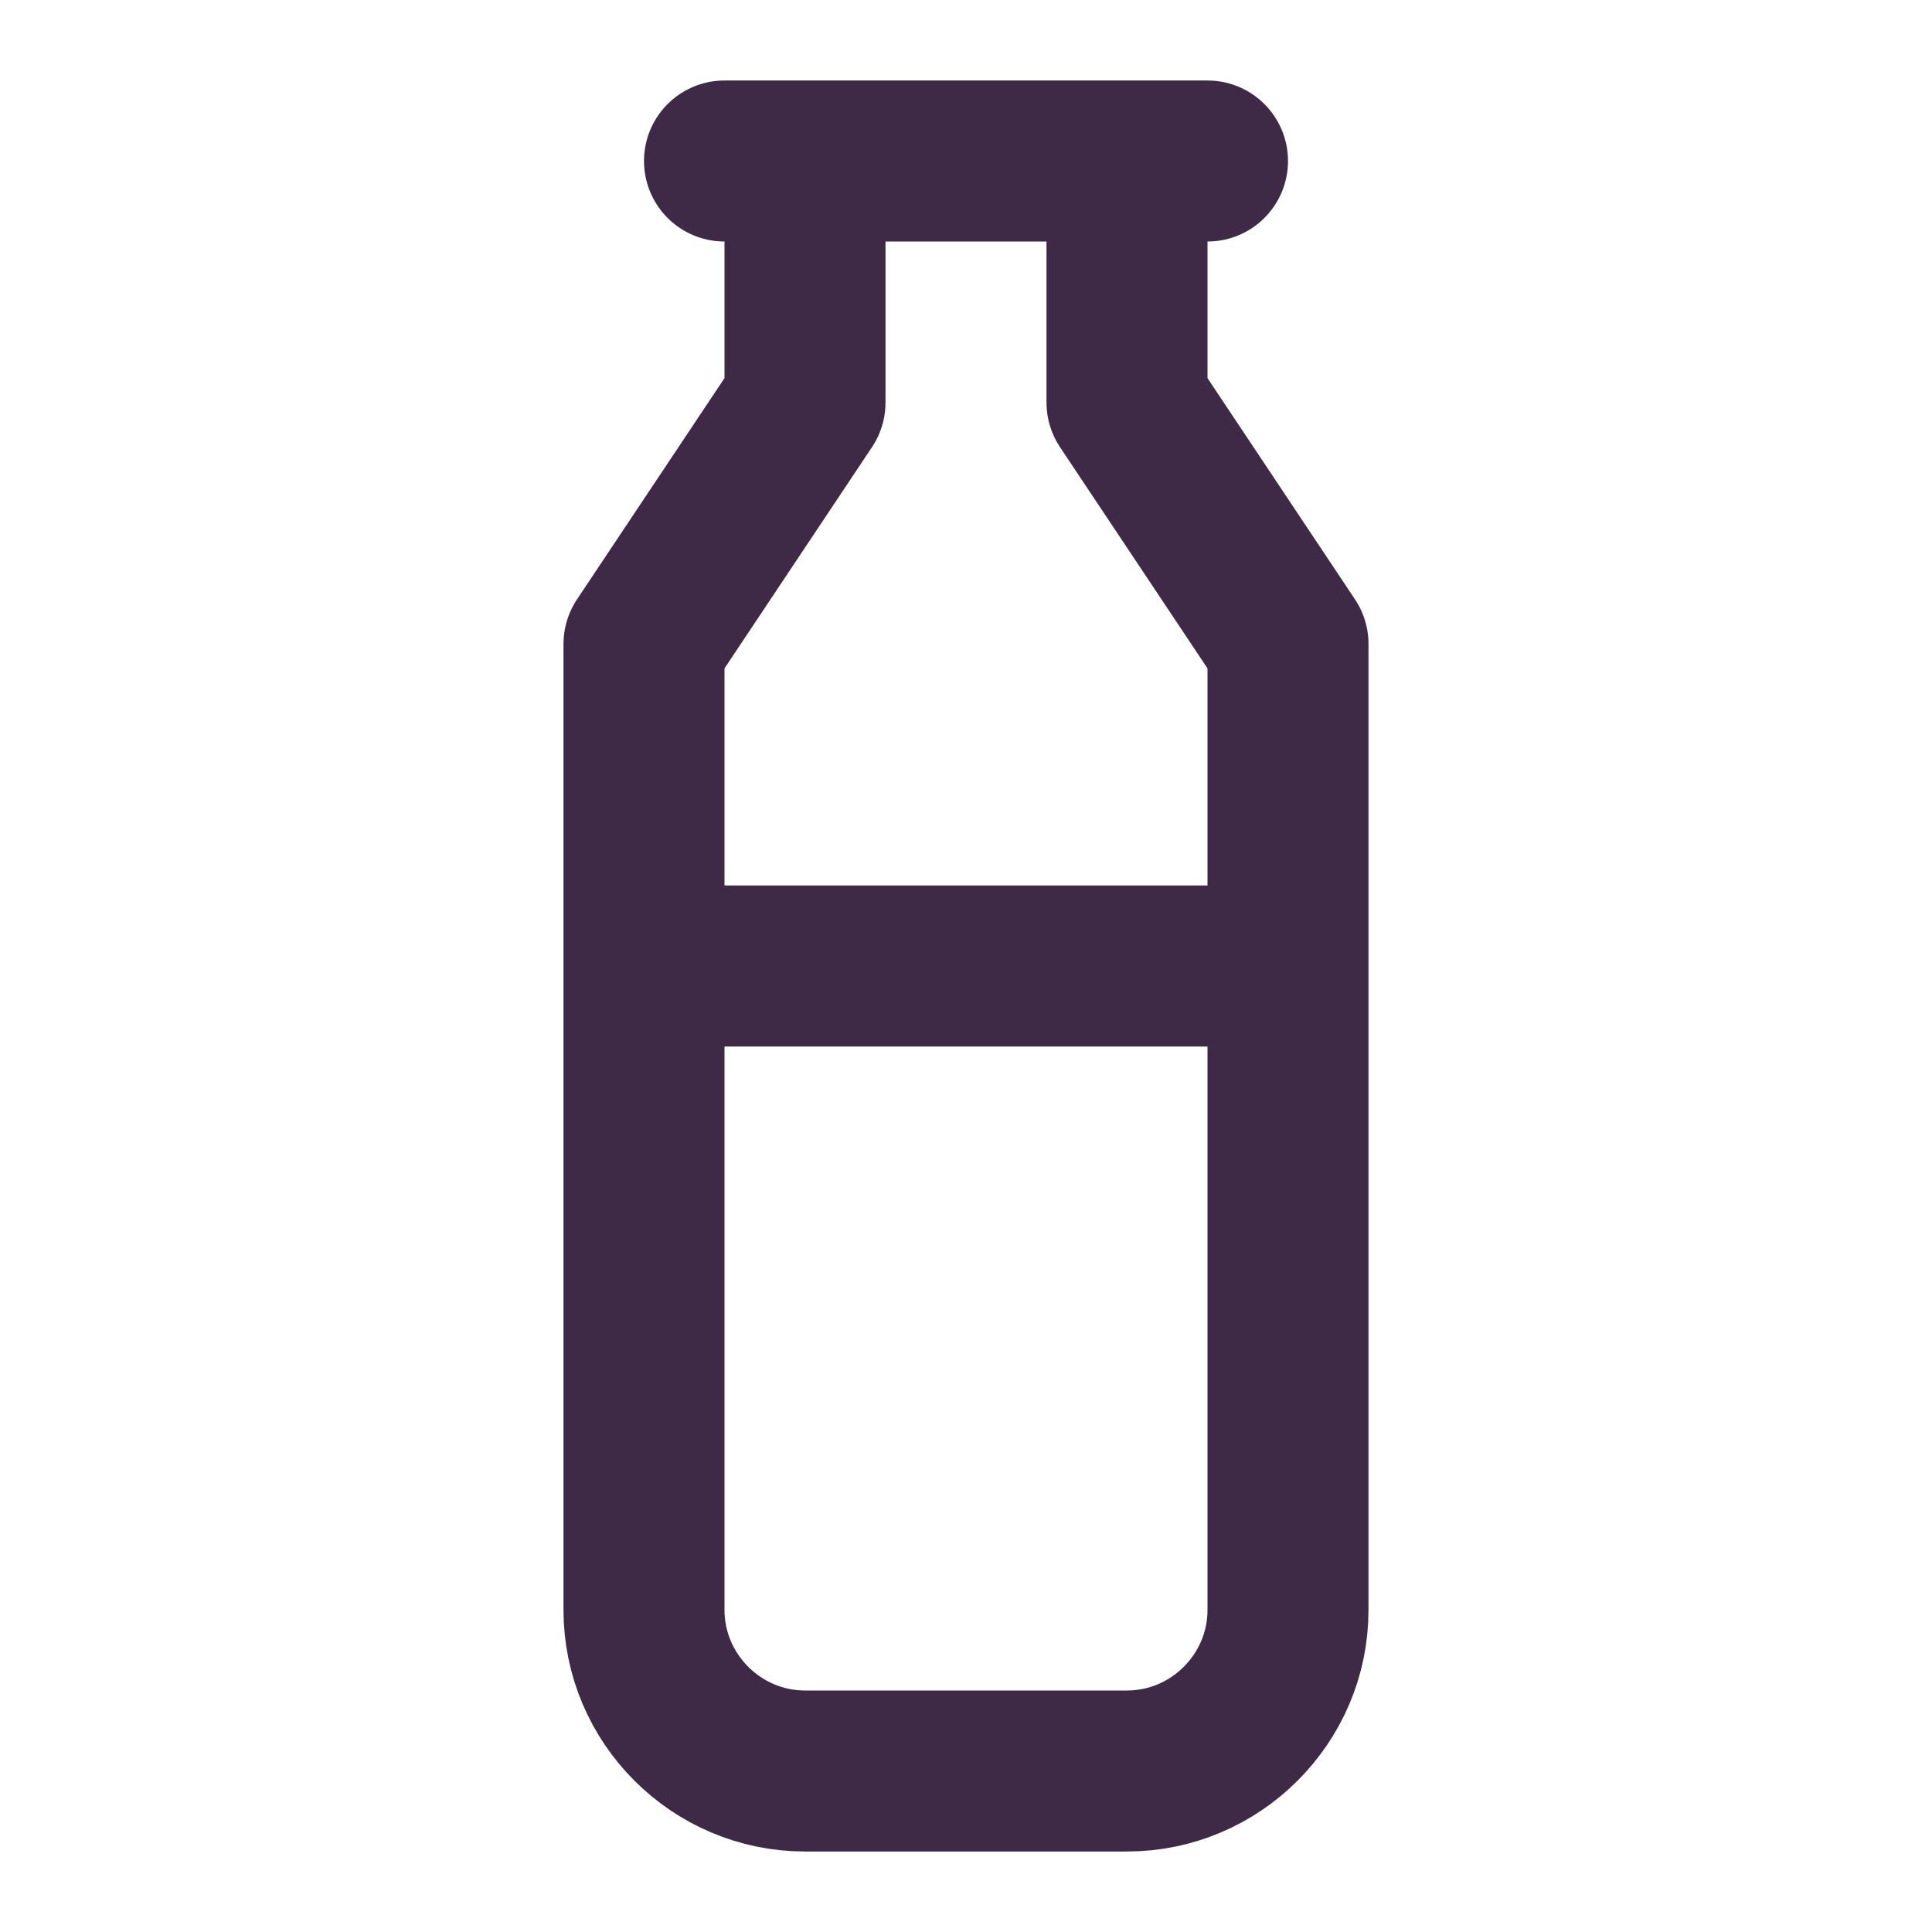
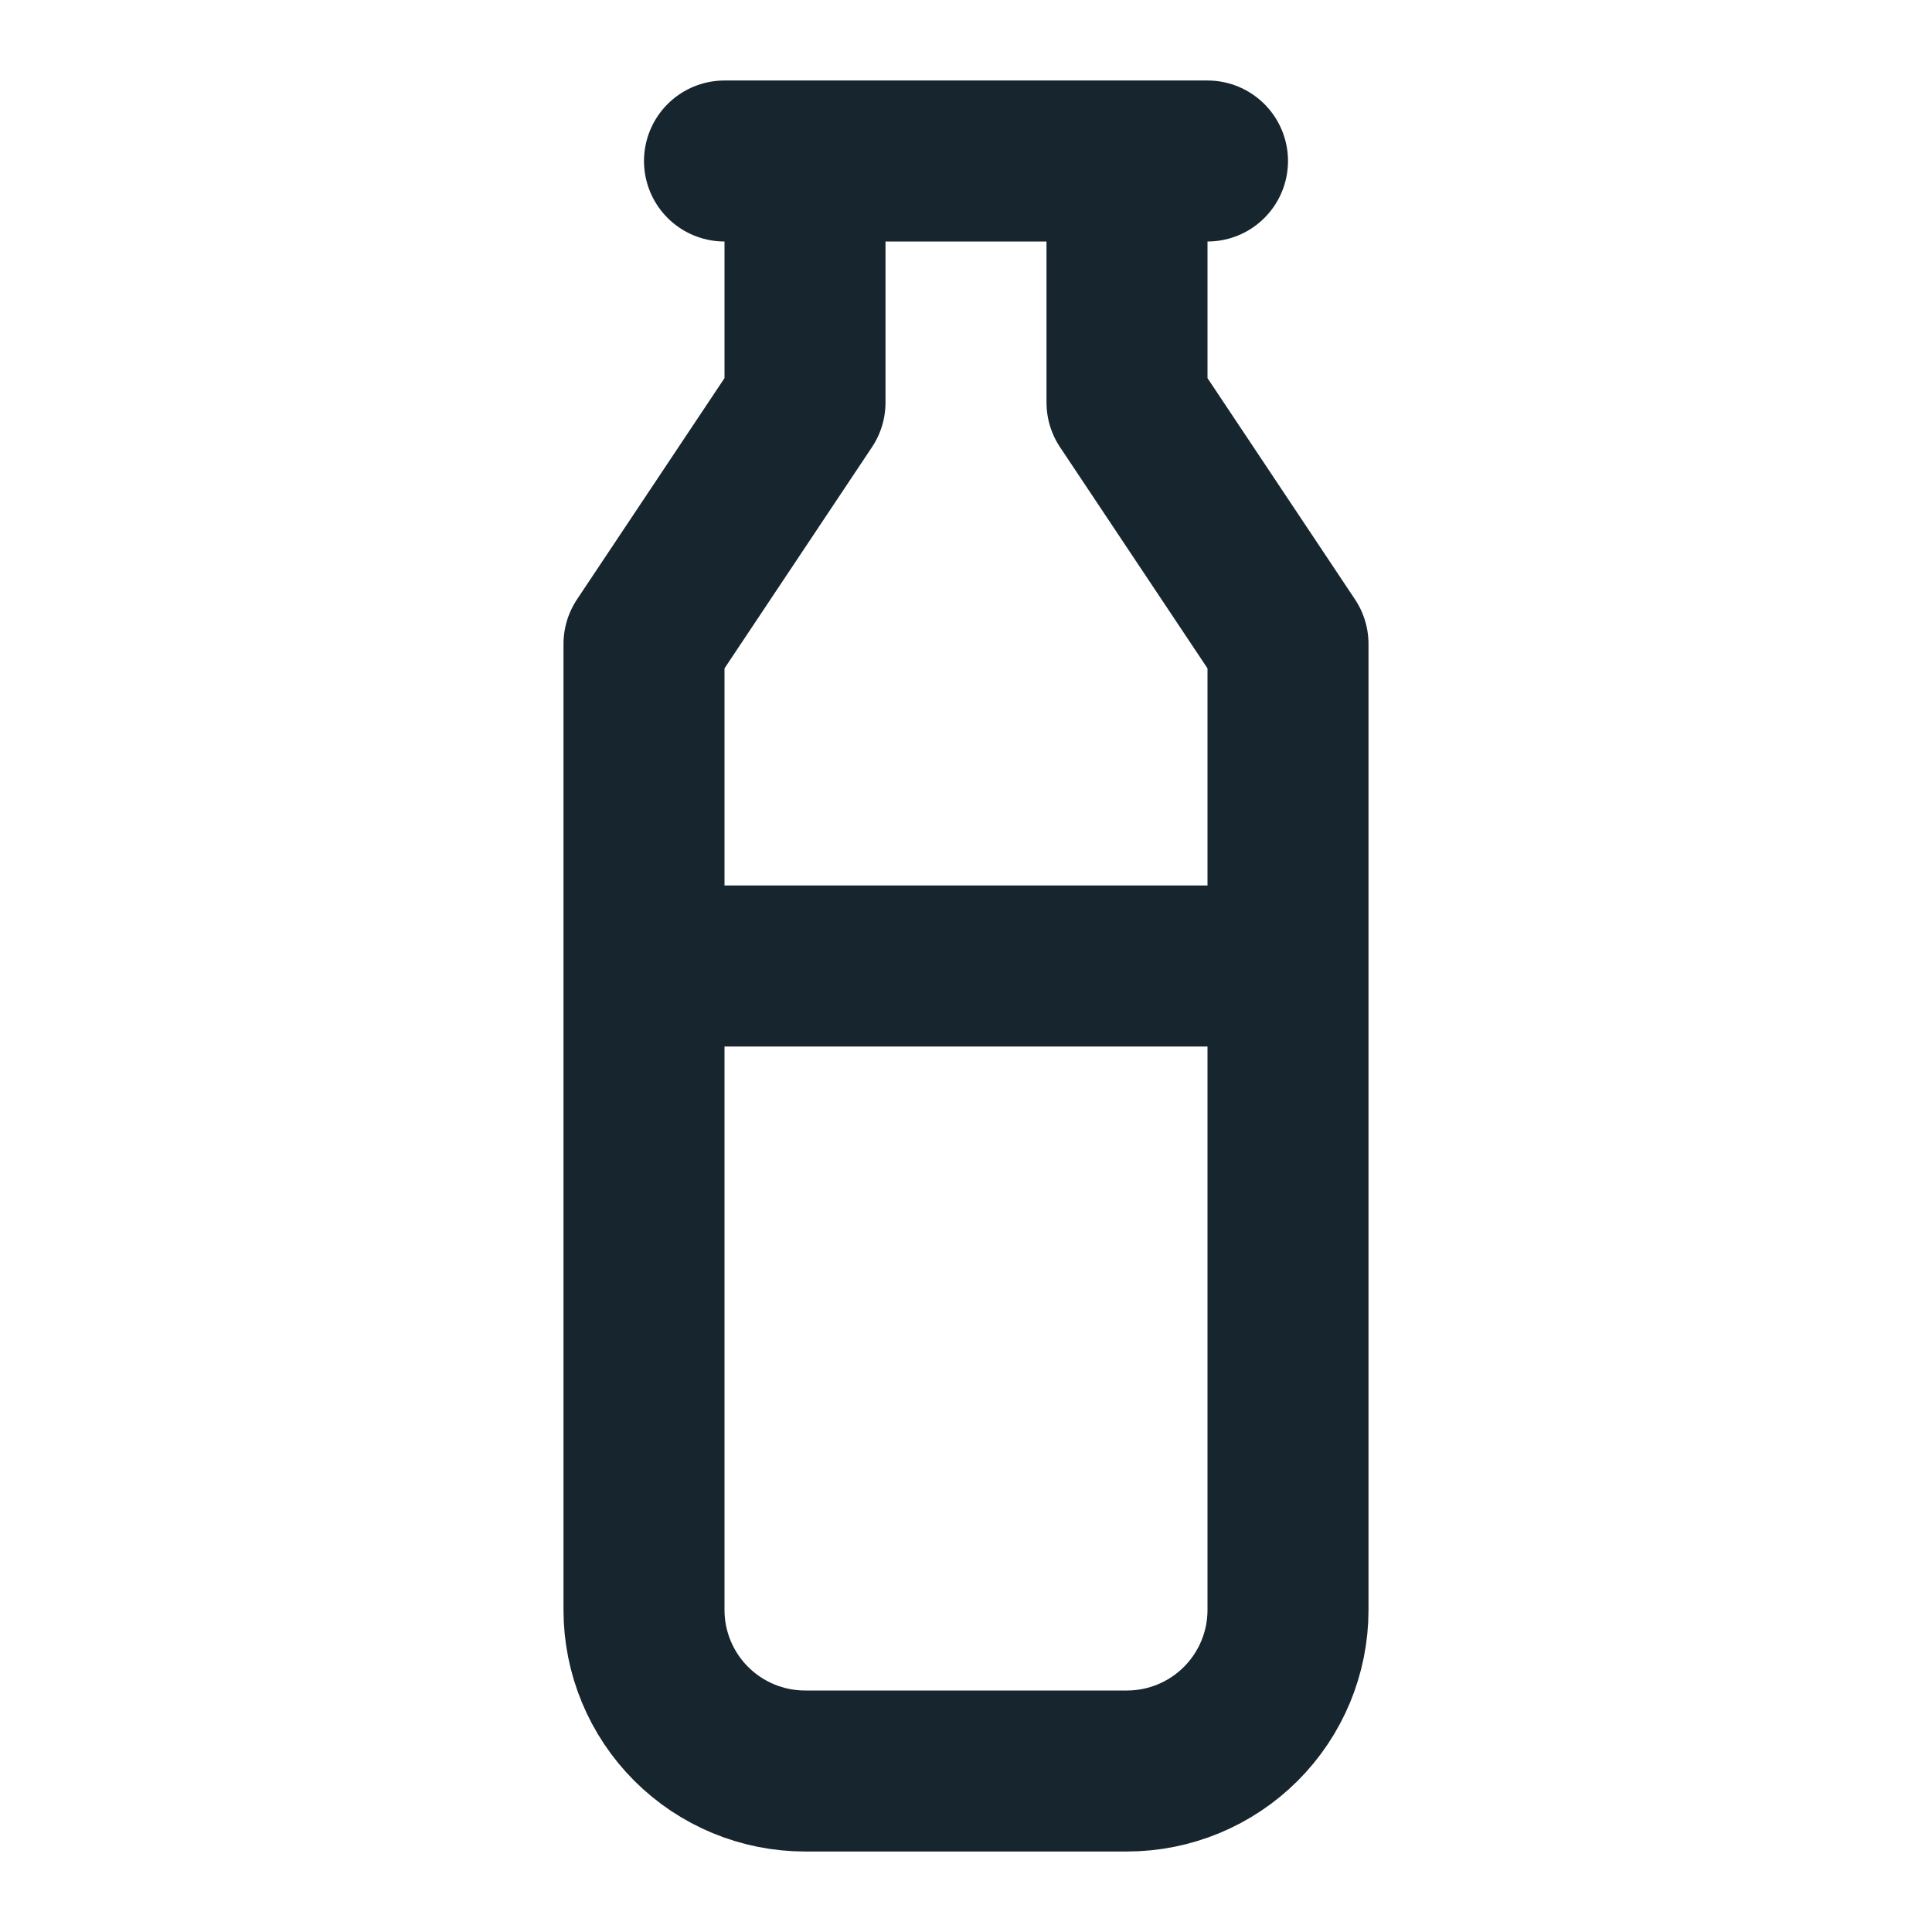
<svg xmlns="http://www.w3.org/2000/svg" width="24" height="24" viewBox="0 0 24 24" fill="none">
-   <path d="M9 2H15M10 2V5L8 8V20C8 21.1 8.9 22 10 22H14C15.1 22 16 21.1 16 20V8L14 5V2M8 12H16" stroke="#3E2A47" stroke-width="2" stroke-linecap="round" stroke-linejoin="round" />
+   <path d="M9 2H15M10 2V5L8 8V20C8 20.53 8.211 21.039 8.586 21.414C8.961 21.789 9.47 22 10 22H14C14.53 22 15.039 21.789 15.414 21.414C15.789 21.039 16 20.53 16 20V8L14 5V2M8 12H16" stroke="#17262E" stroke-width="2" stroke-linecap="round" stroke-linejoin="round" />
</svg>
